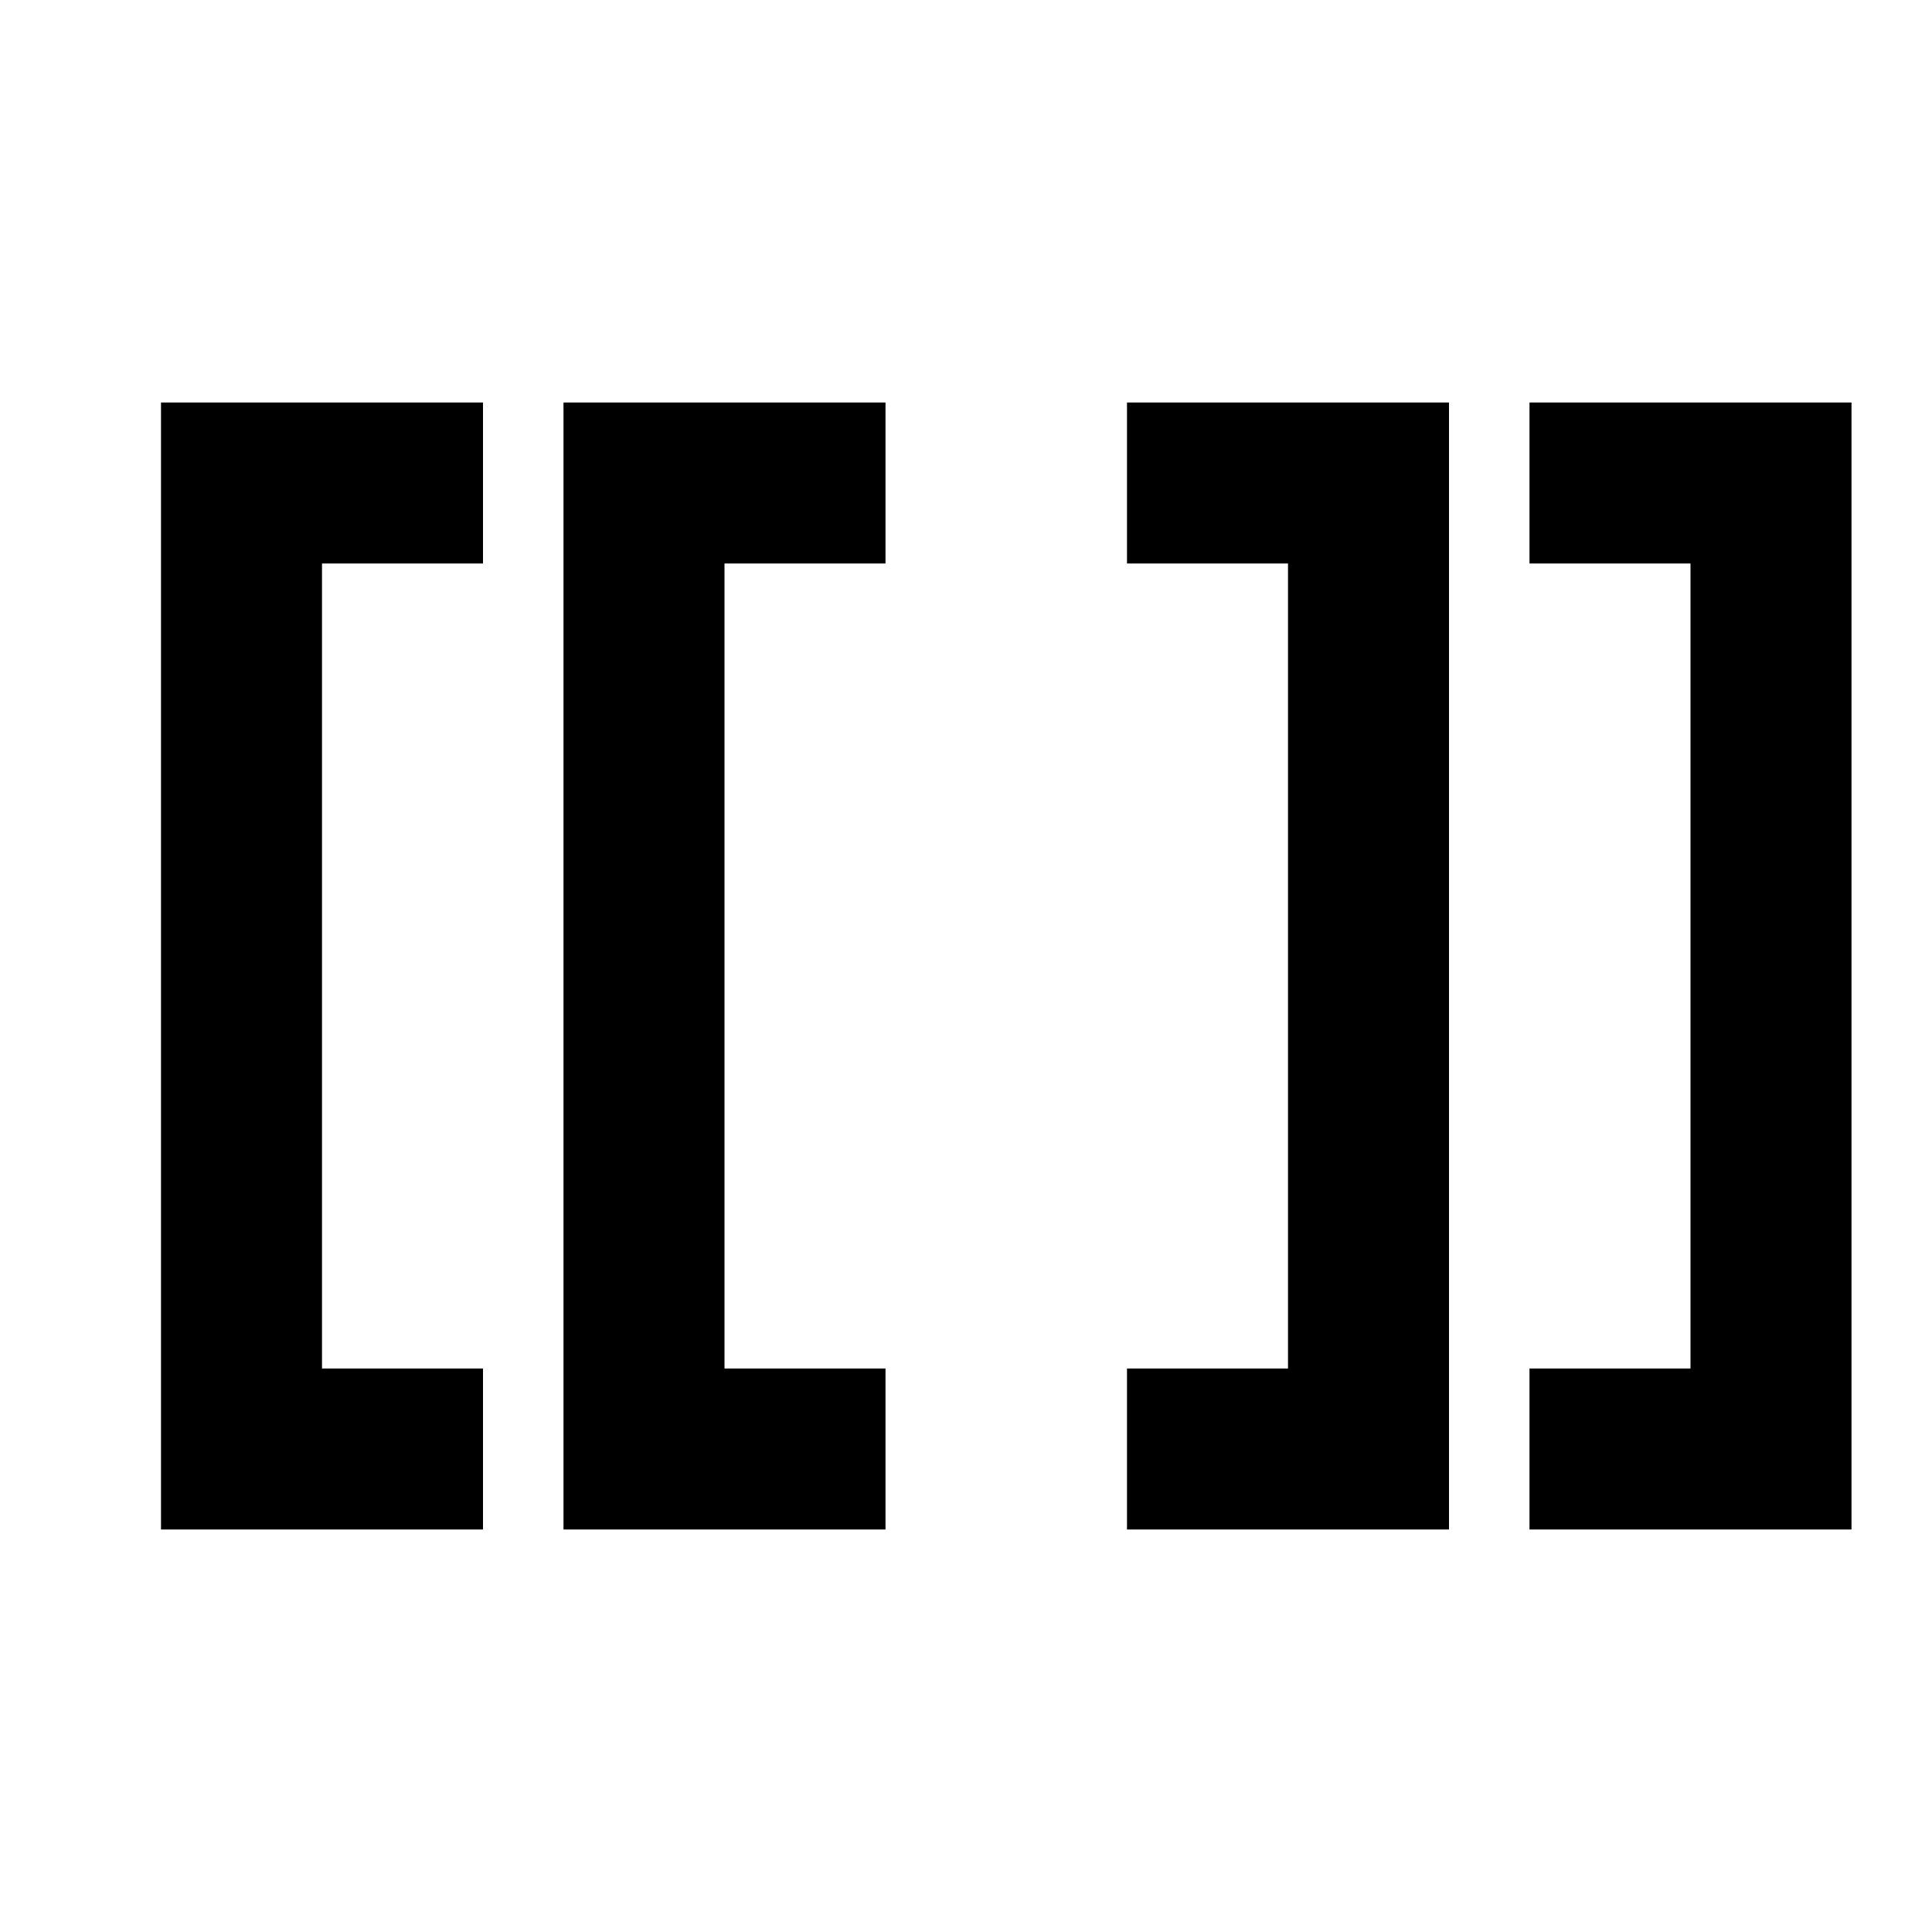
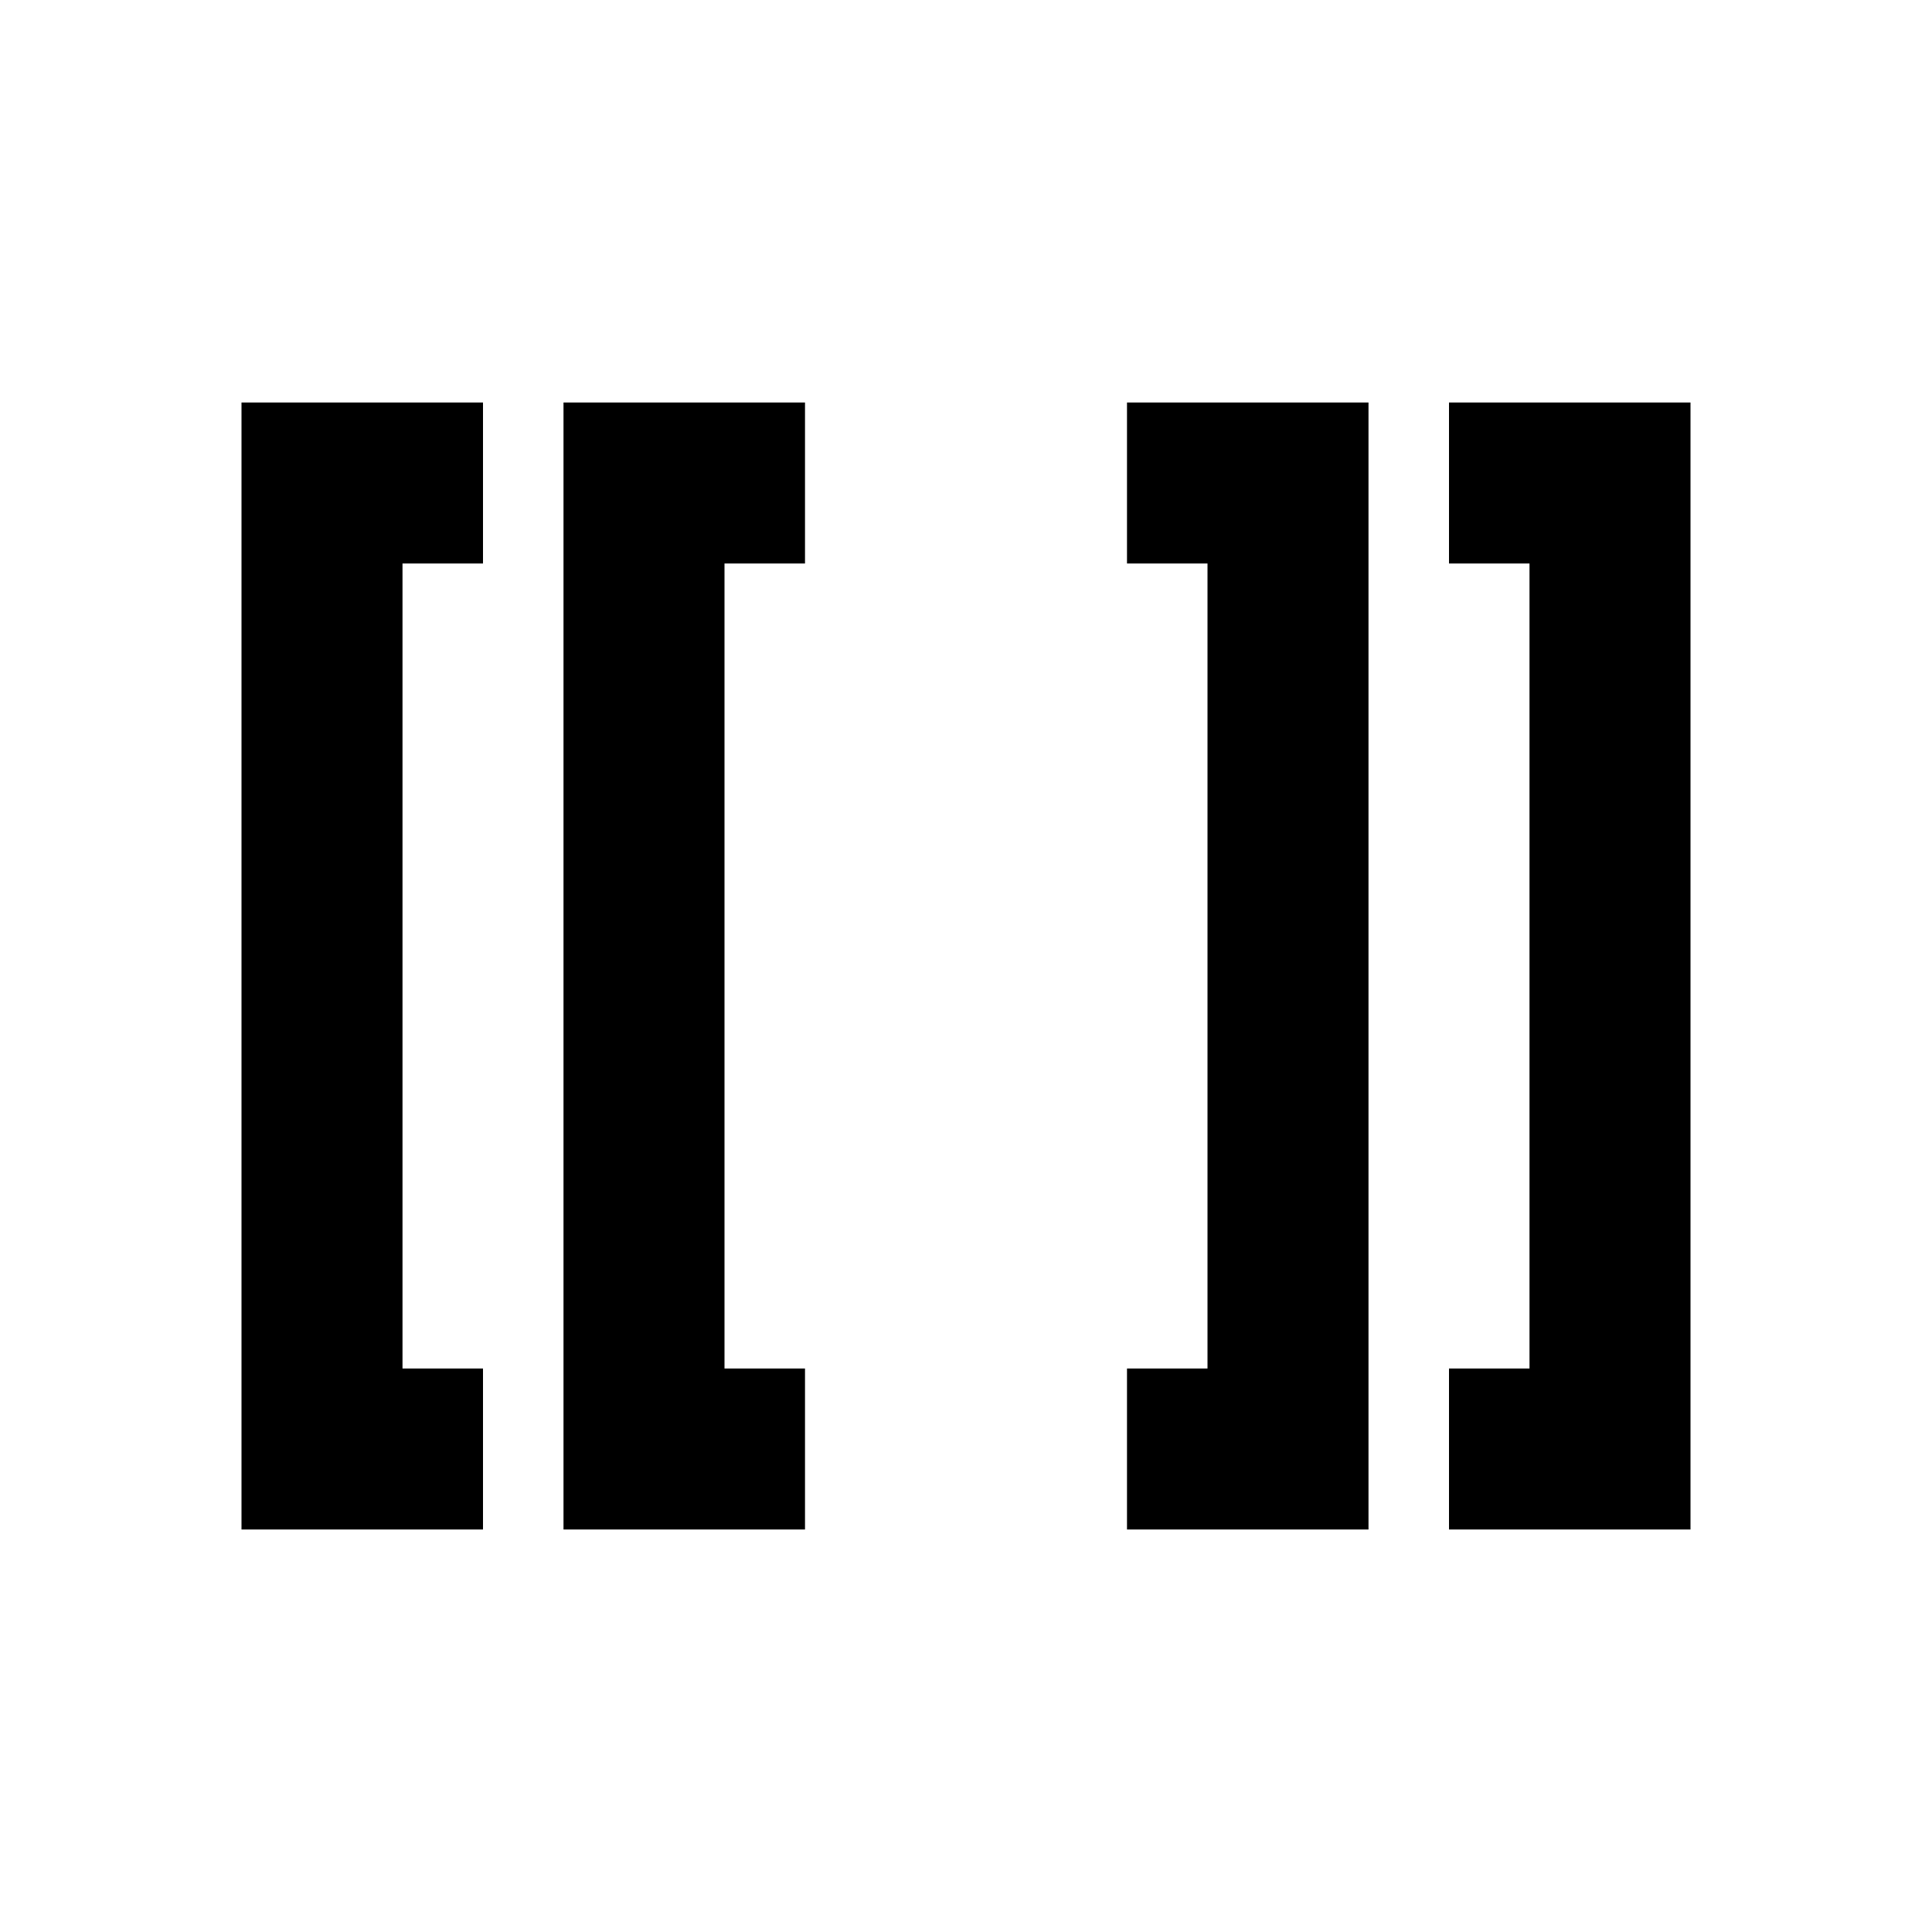
<svg xmlns="http://www.w3.org/2000/svg" width="24" height="24" viewBox="0 0 24 24">
-   <g>
-     <path d="M23 5h-4v2h2v10h-2v2h4z" />
-   </g>
-   <g>
-     <path d="M18 5h-4v2h2v10h-2v2h4z" />
-   </g>
-   <g>
-     <path d="M2 5h4v2H4v10h2v2H2z" />
-   </g>
-   <g>
-     <path d="M7 5h4v2H9v10h2v2H7z" />
+   <g id="wikiText">
+     <path id="opening-bracket-inner" d="M7 19h3v-2H9V7h1V5H7z" />
+     <path id="closing-bracket-inner" d="M17 19h-3v-2h1V7h-1V5h3z" />
+     <path id="closing-bracket-outer" d="M21 19h-3v-2h1V7h-1V5h3z" />
+     <path id="opening-bracket-outer" d="M3 19h3v-2H5V7h1V5H3z" />
  </g>
</svg>
